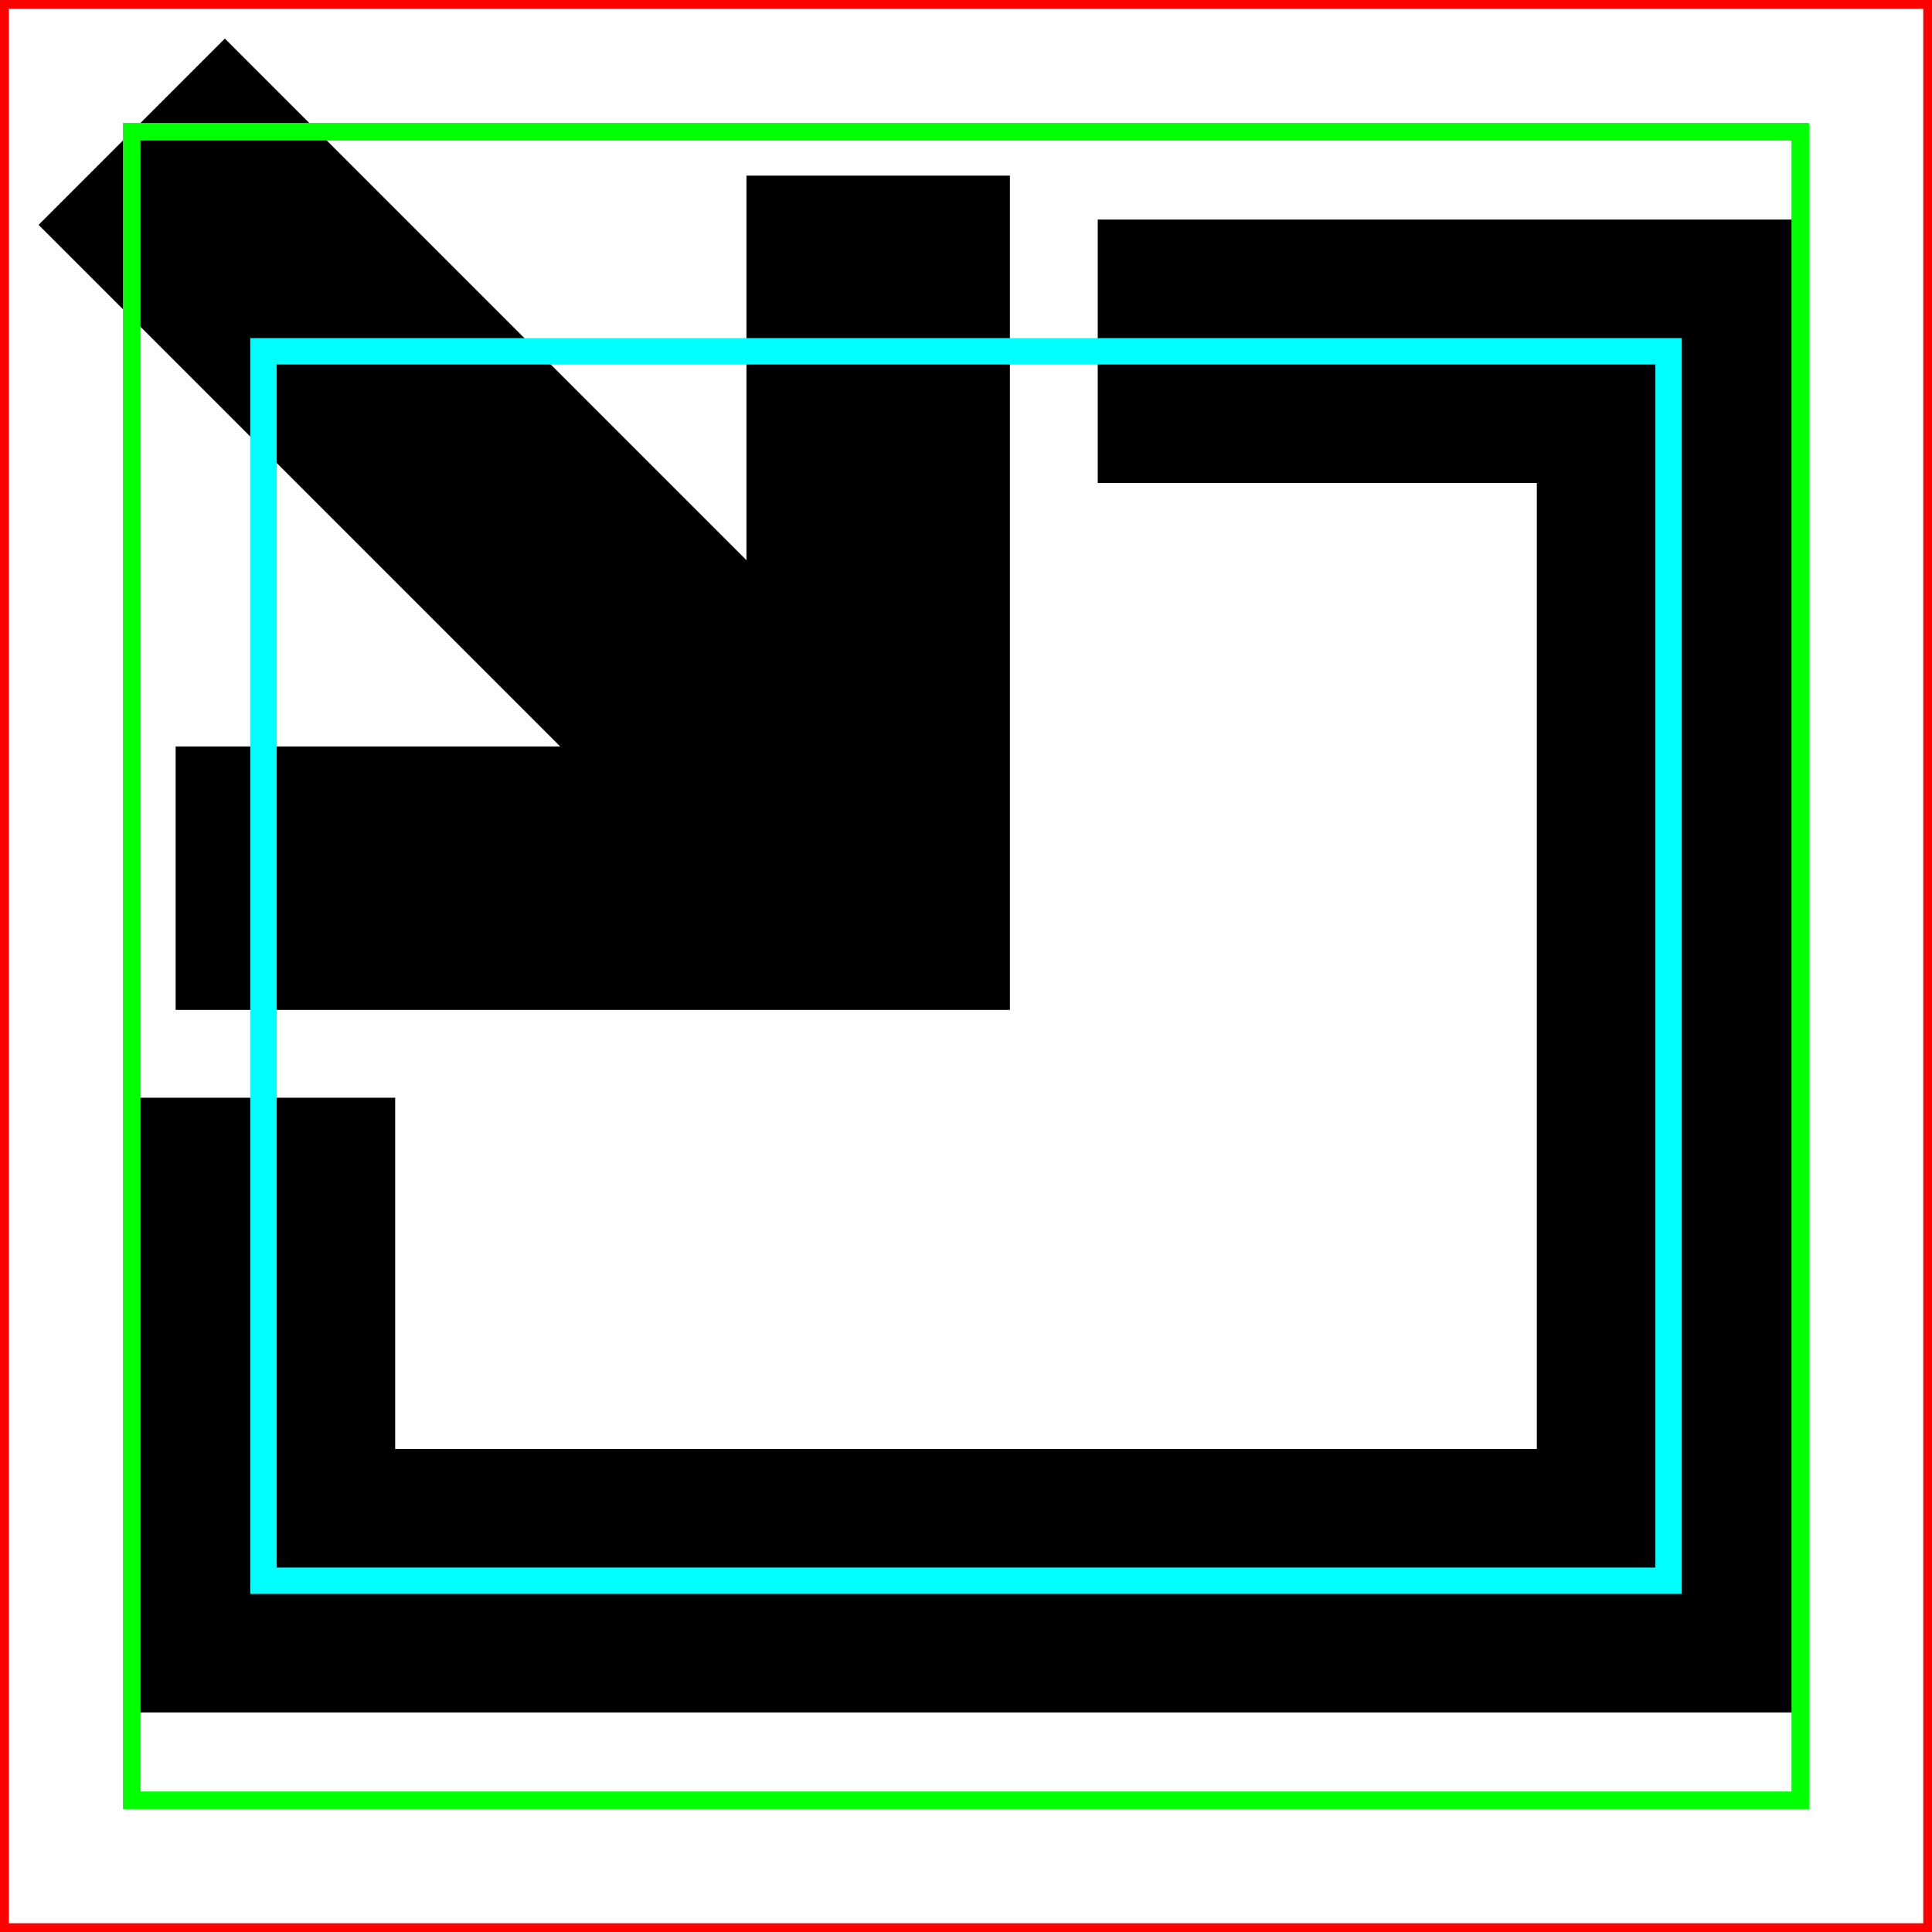
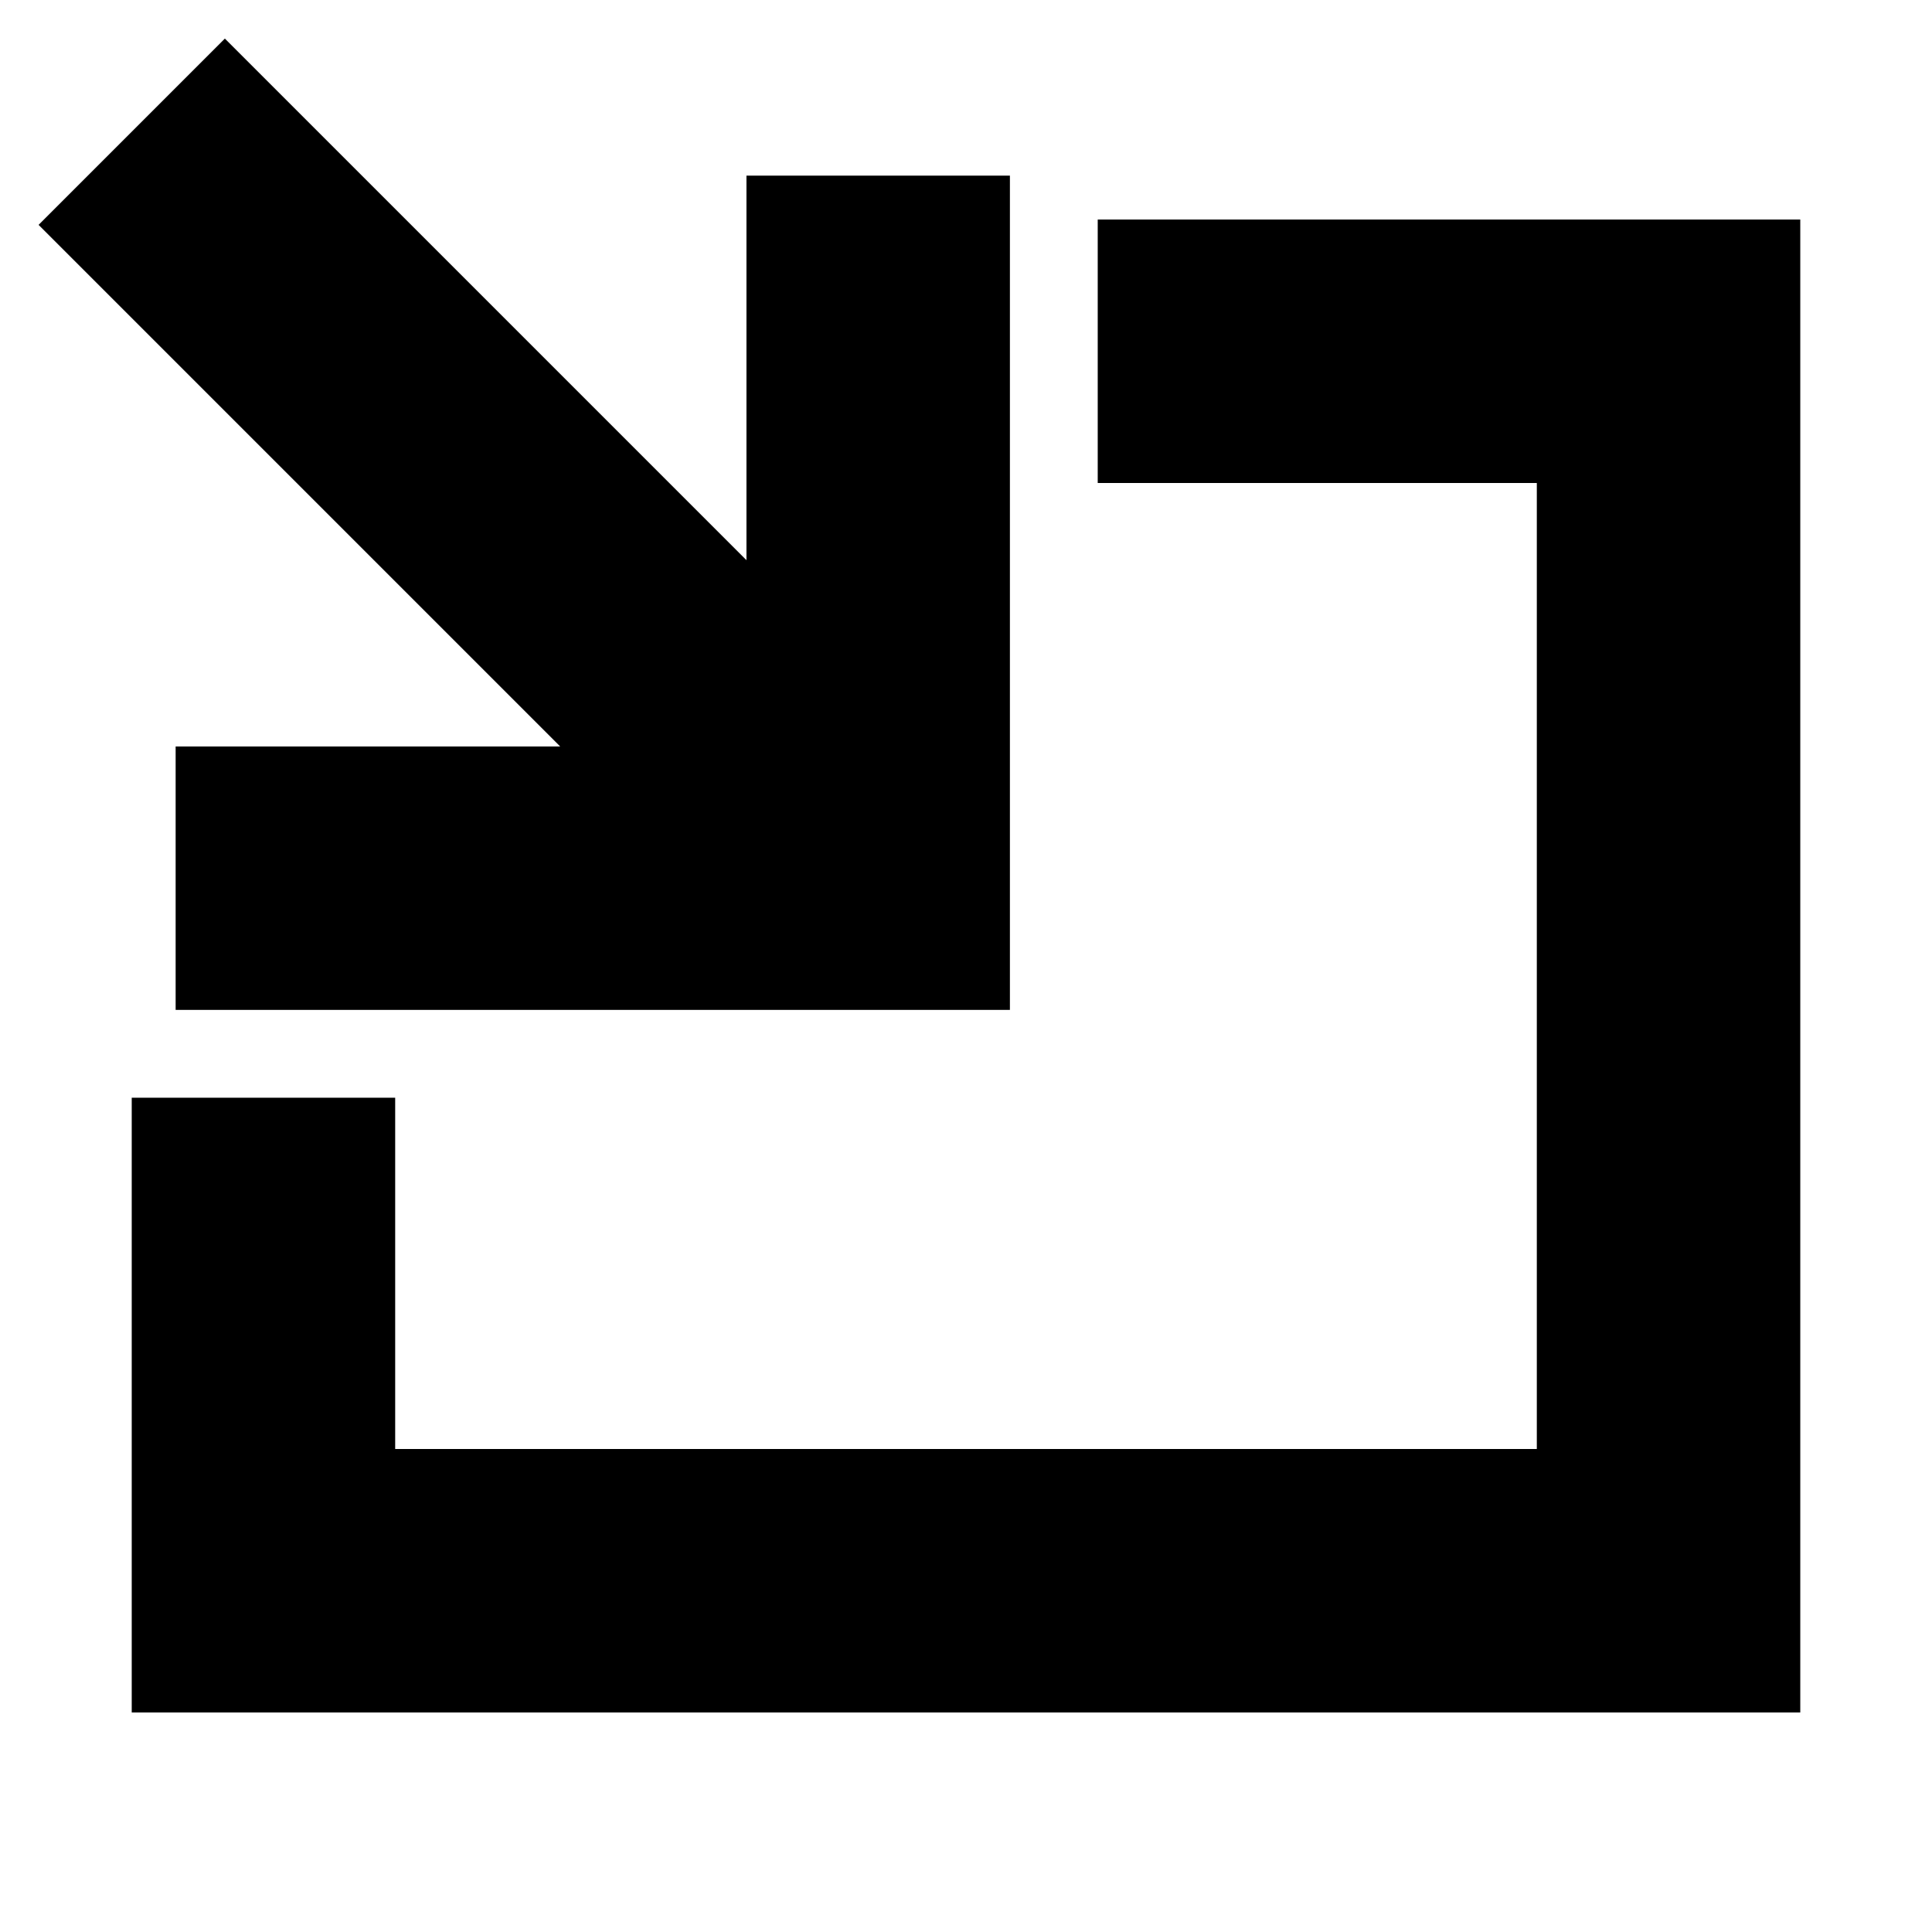
<svg xmlns="http://www.w3.org/2000/svg" width="11" height="11" viewBox="0 0 11 11" fill="none">
-   <path d="M6.25 2 L9.5 2 L9.5 9 L1.5 9 L1.5 6.25" stroke="black" stroke-width="1.5" />
-   <path d="M.75 .75 L5 5 M5 5.5 L 5 1 M5.75 5 L1 5" stroke="black" stroke-width="1.5" />
-   <rect x="1.5" y="2" width="8" height="7" stroke="cyan" stroke-width=".15" />
-   <rect class="DEMO" x="0" y="0" width="11" height="11" stroke="red" stroke-width=".1" />
-   <rect class="DEMO" x=".75" y=".75" width="9.5" height="9.5" stroke="lime" stroke-width=".1" />
+   <path d="M6.25 2 L9.5 2 L9.5 9 L1.5 9 L1.5 6.25" stroke="currentColor" stroke-width="1.5" />
+   <path d="M.75 .75 L5 5 M5 5.5 L 5 1 M5.75 5 L1 5" stroke="currentColor" stroke-width="1.5" />
</svg>
